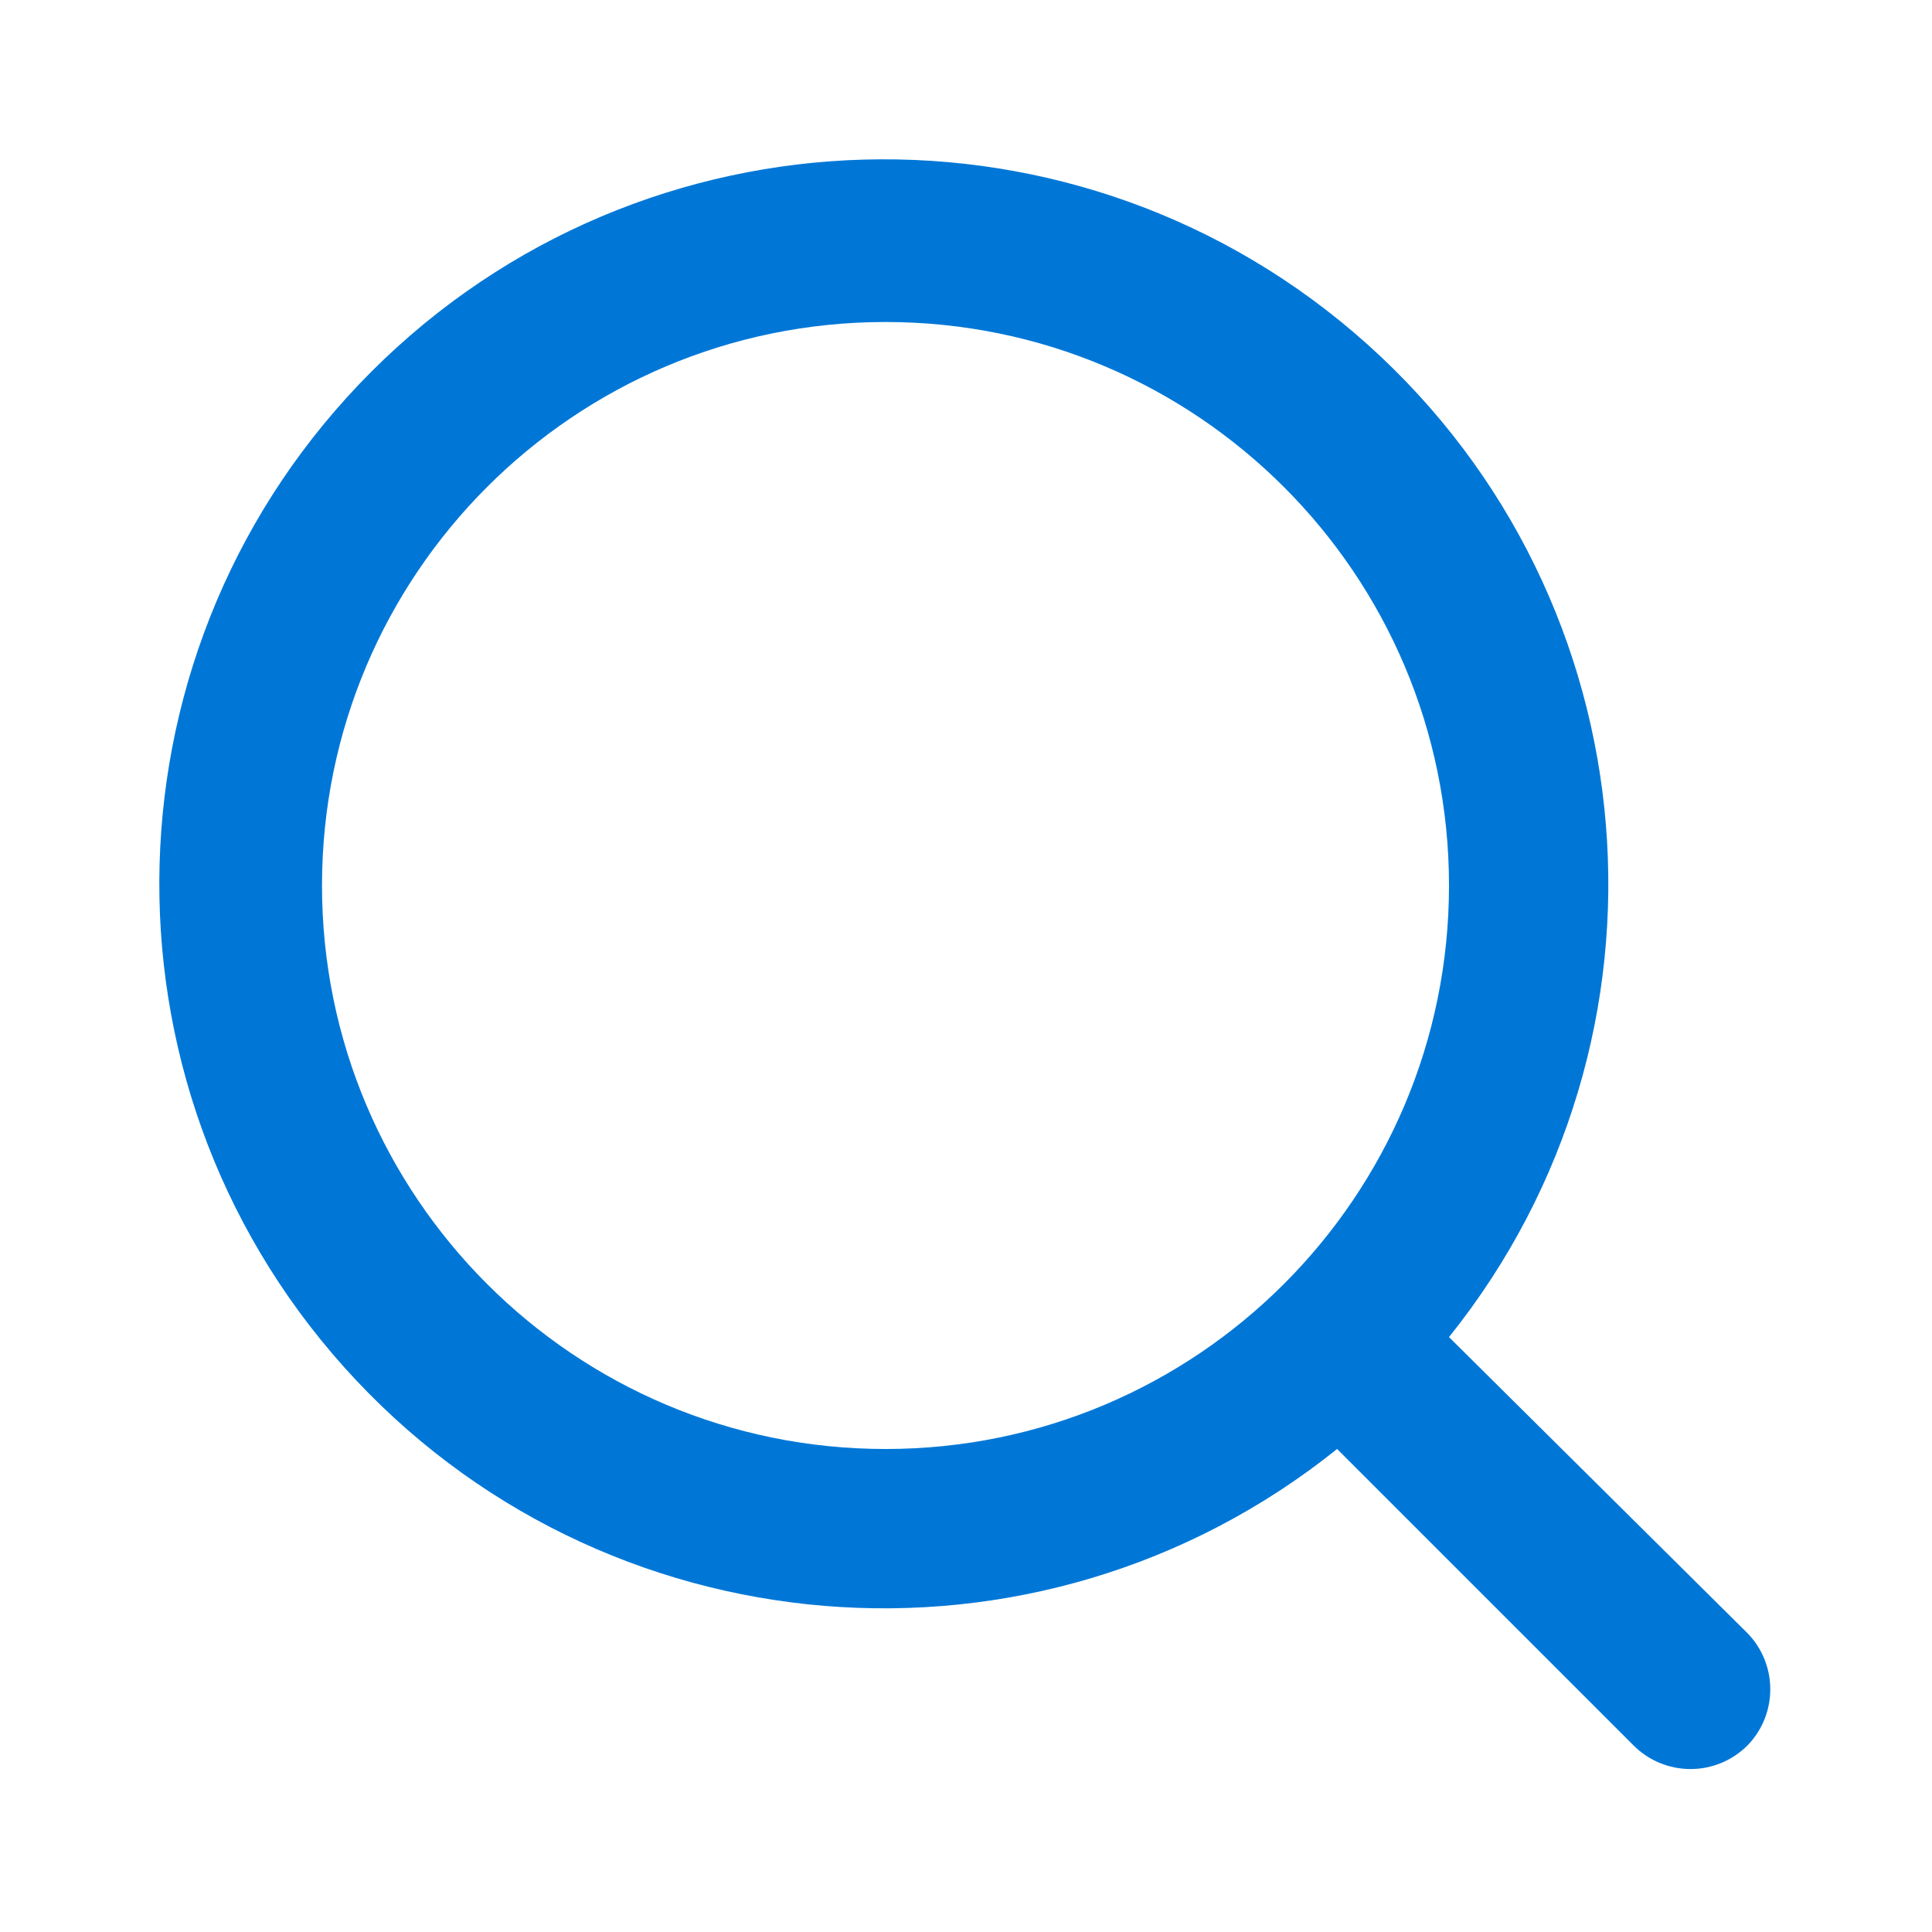
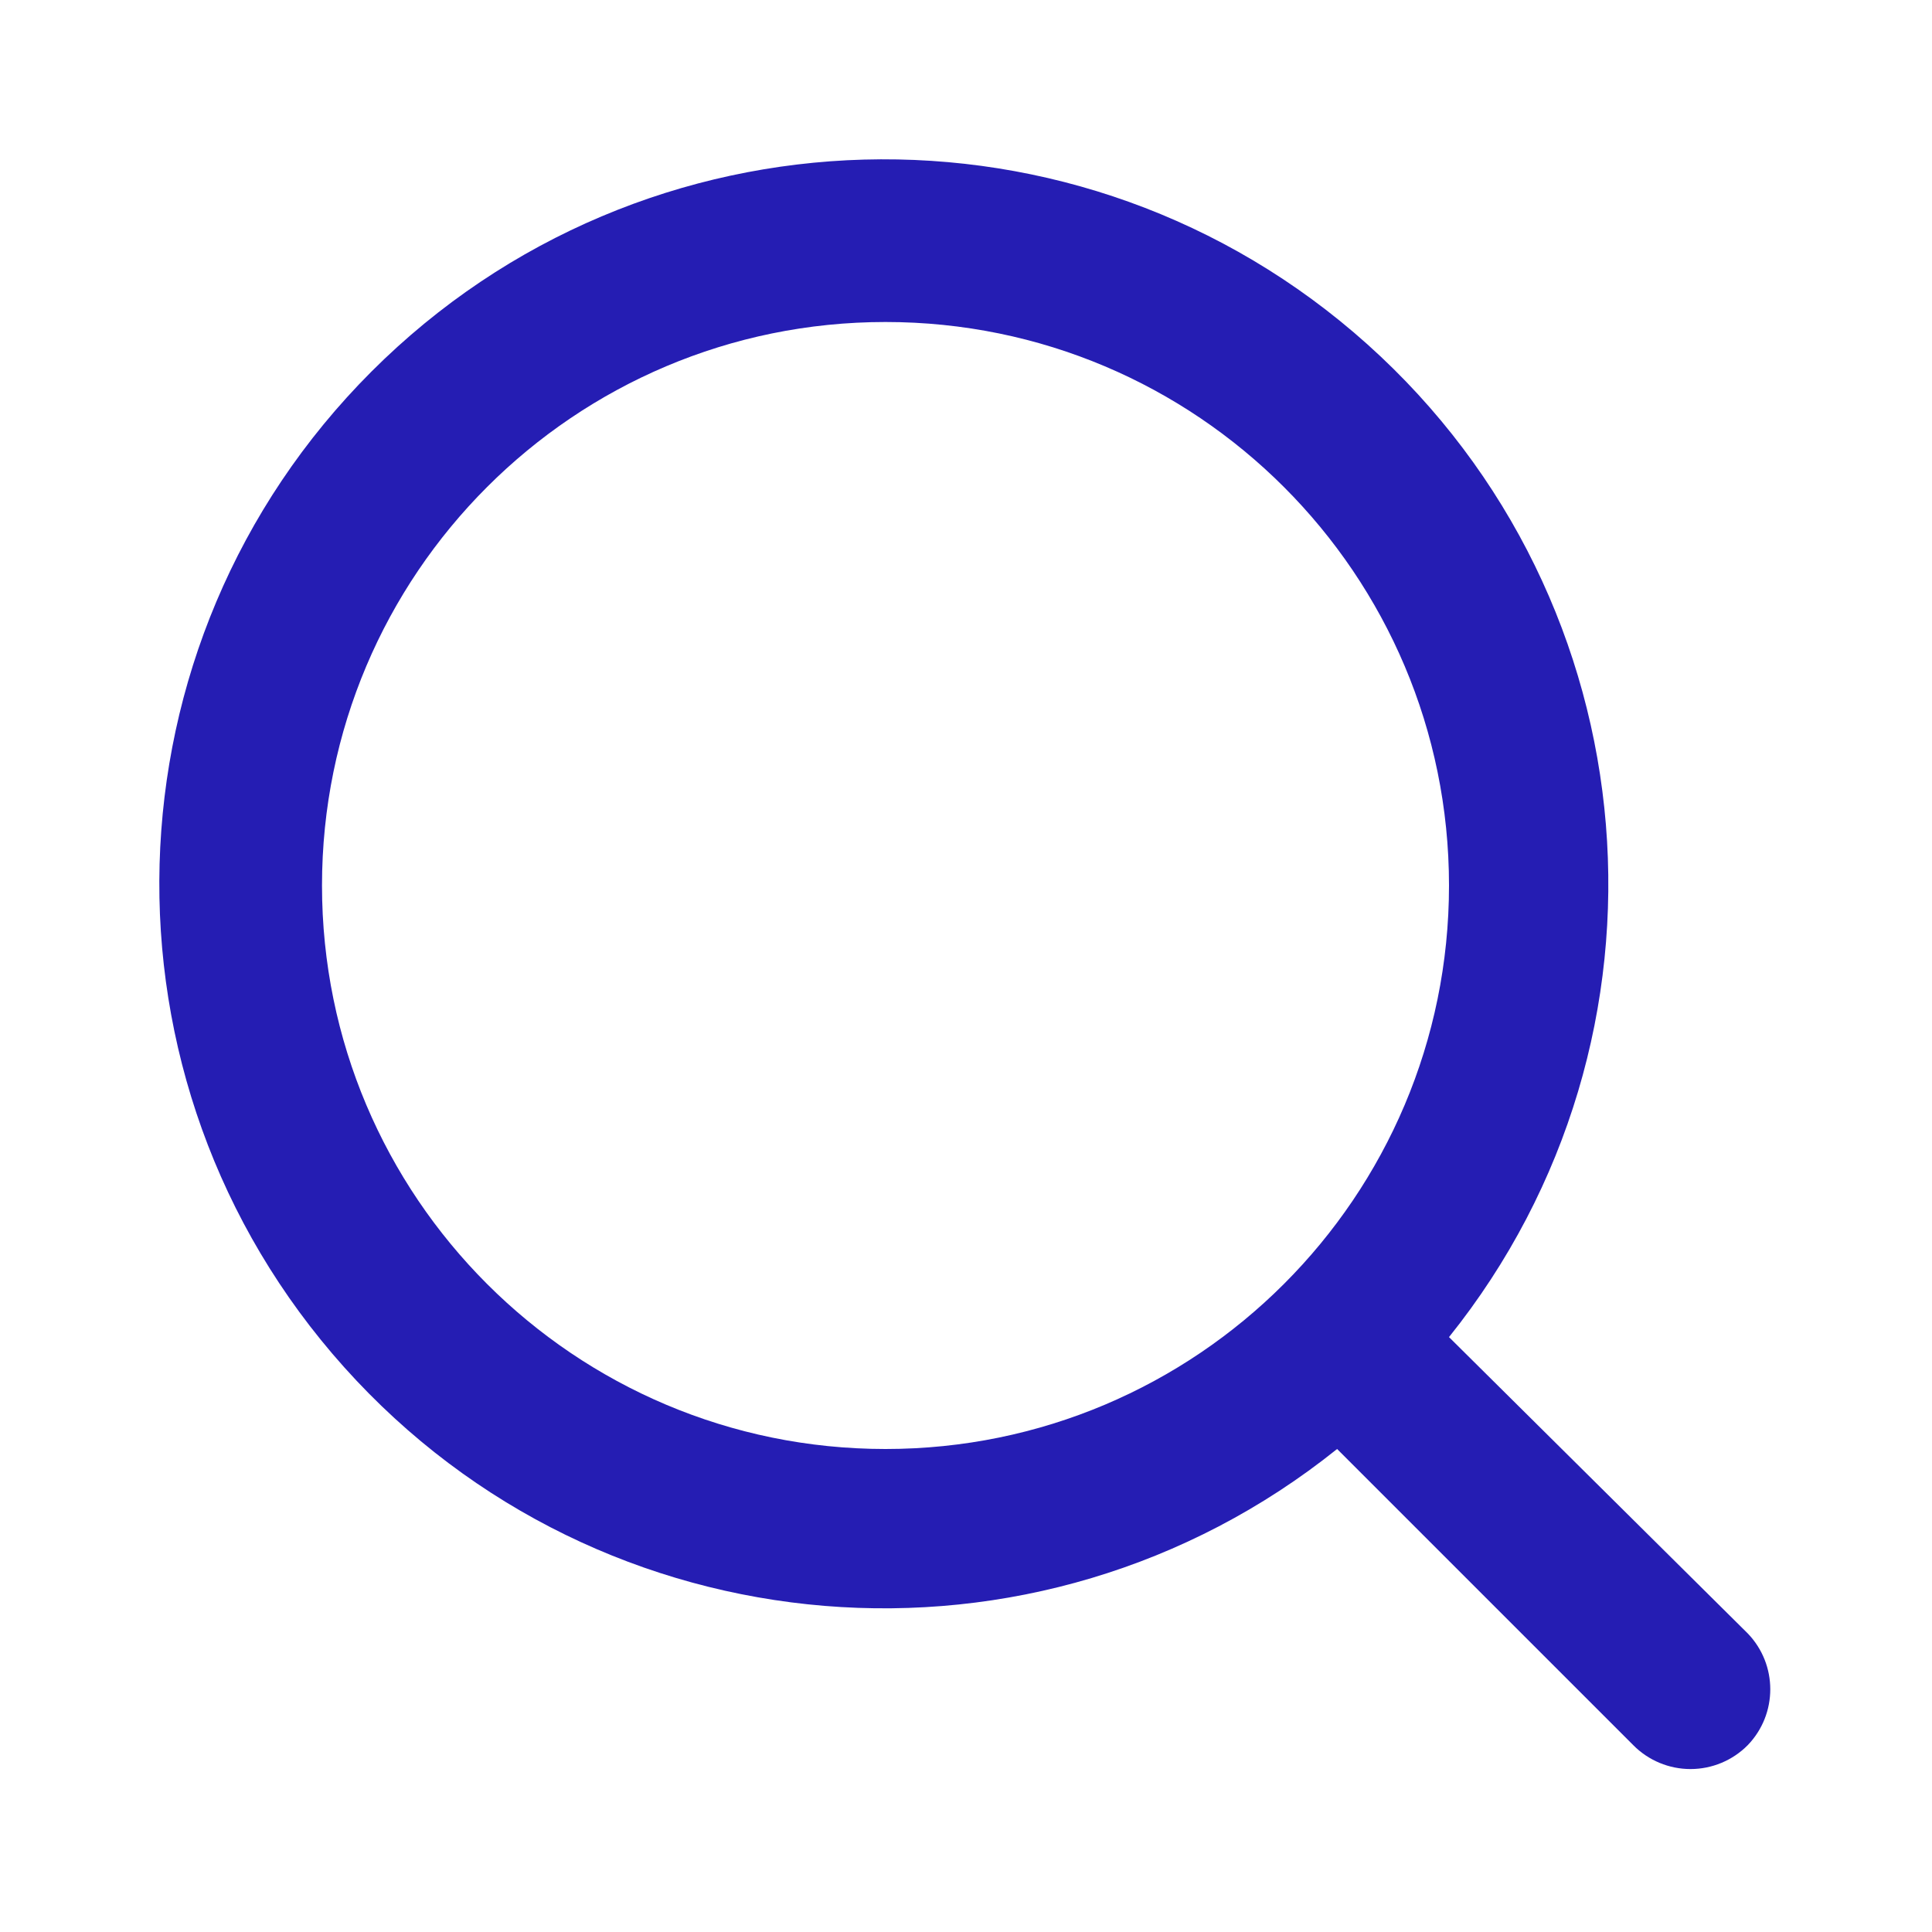
<svg xmlns="http://www.w3.org/2000/svg" viewBox="0 0 24 24">
-   <path fill="#0077D7" d="M21.71,20.29,18,16.61A9,9,0,1,0,16.61,18l3.68,3.68a1,1,0,0,0,1.42,0A1,1,0,0,0,21.71,20.29ZM11,18a7,7,0,1,1,7-7A7,7,0,0,1,11,18Z" />
+   <path fill="#251db3" d="M21.71,20.29,18,16.61A9,9,0,1,0,16.61,18l3.68,3.68a1,1,0,0,0,1.42,0A1,1,0,0,0,21.71,20.29ZM11,18a7,7,0,1,1,7-7A7,7,0,0,1,11,18Z" />
</svg>
